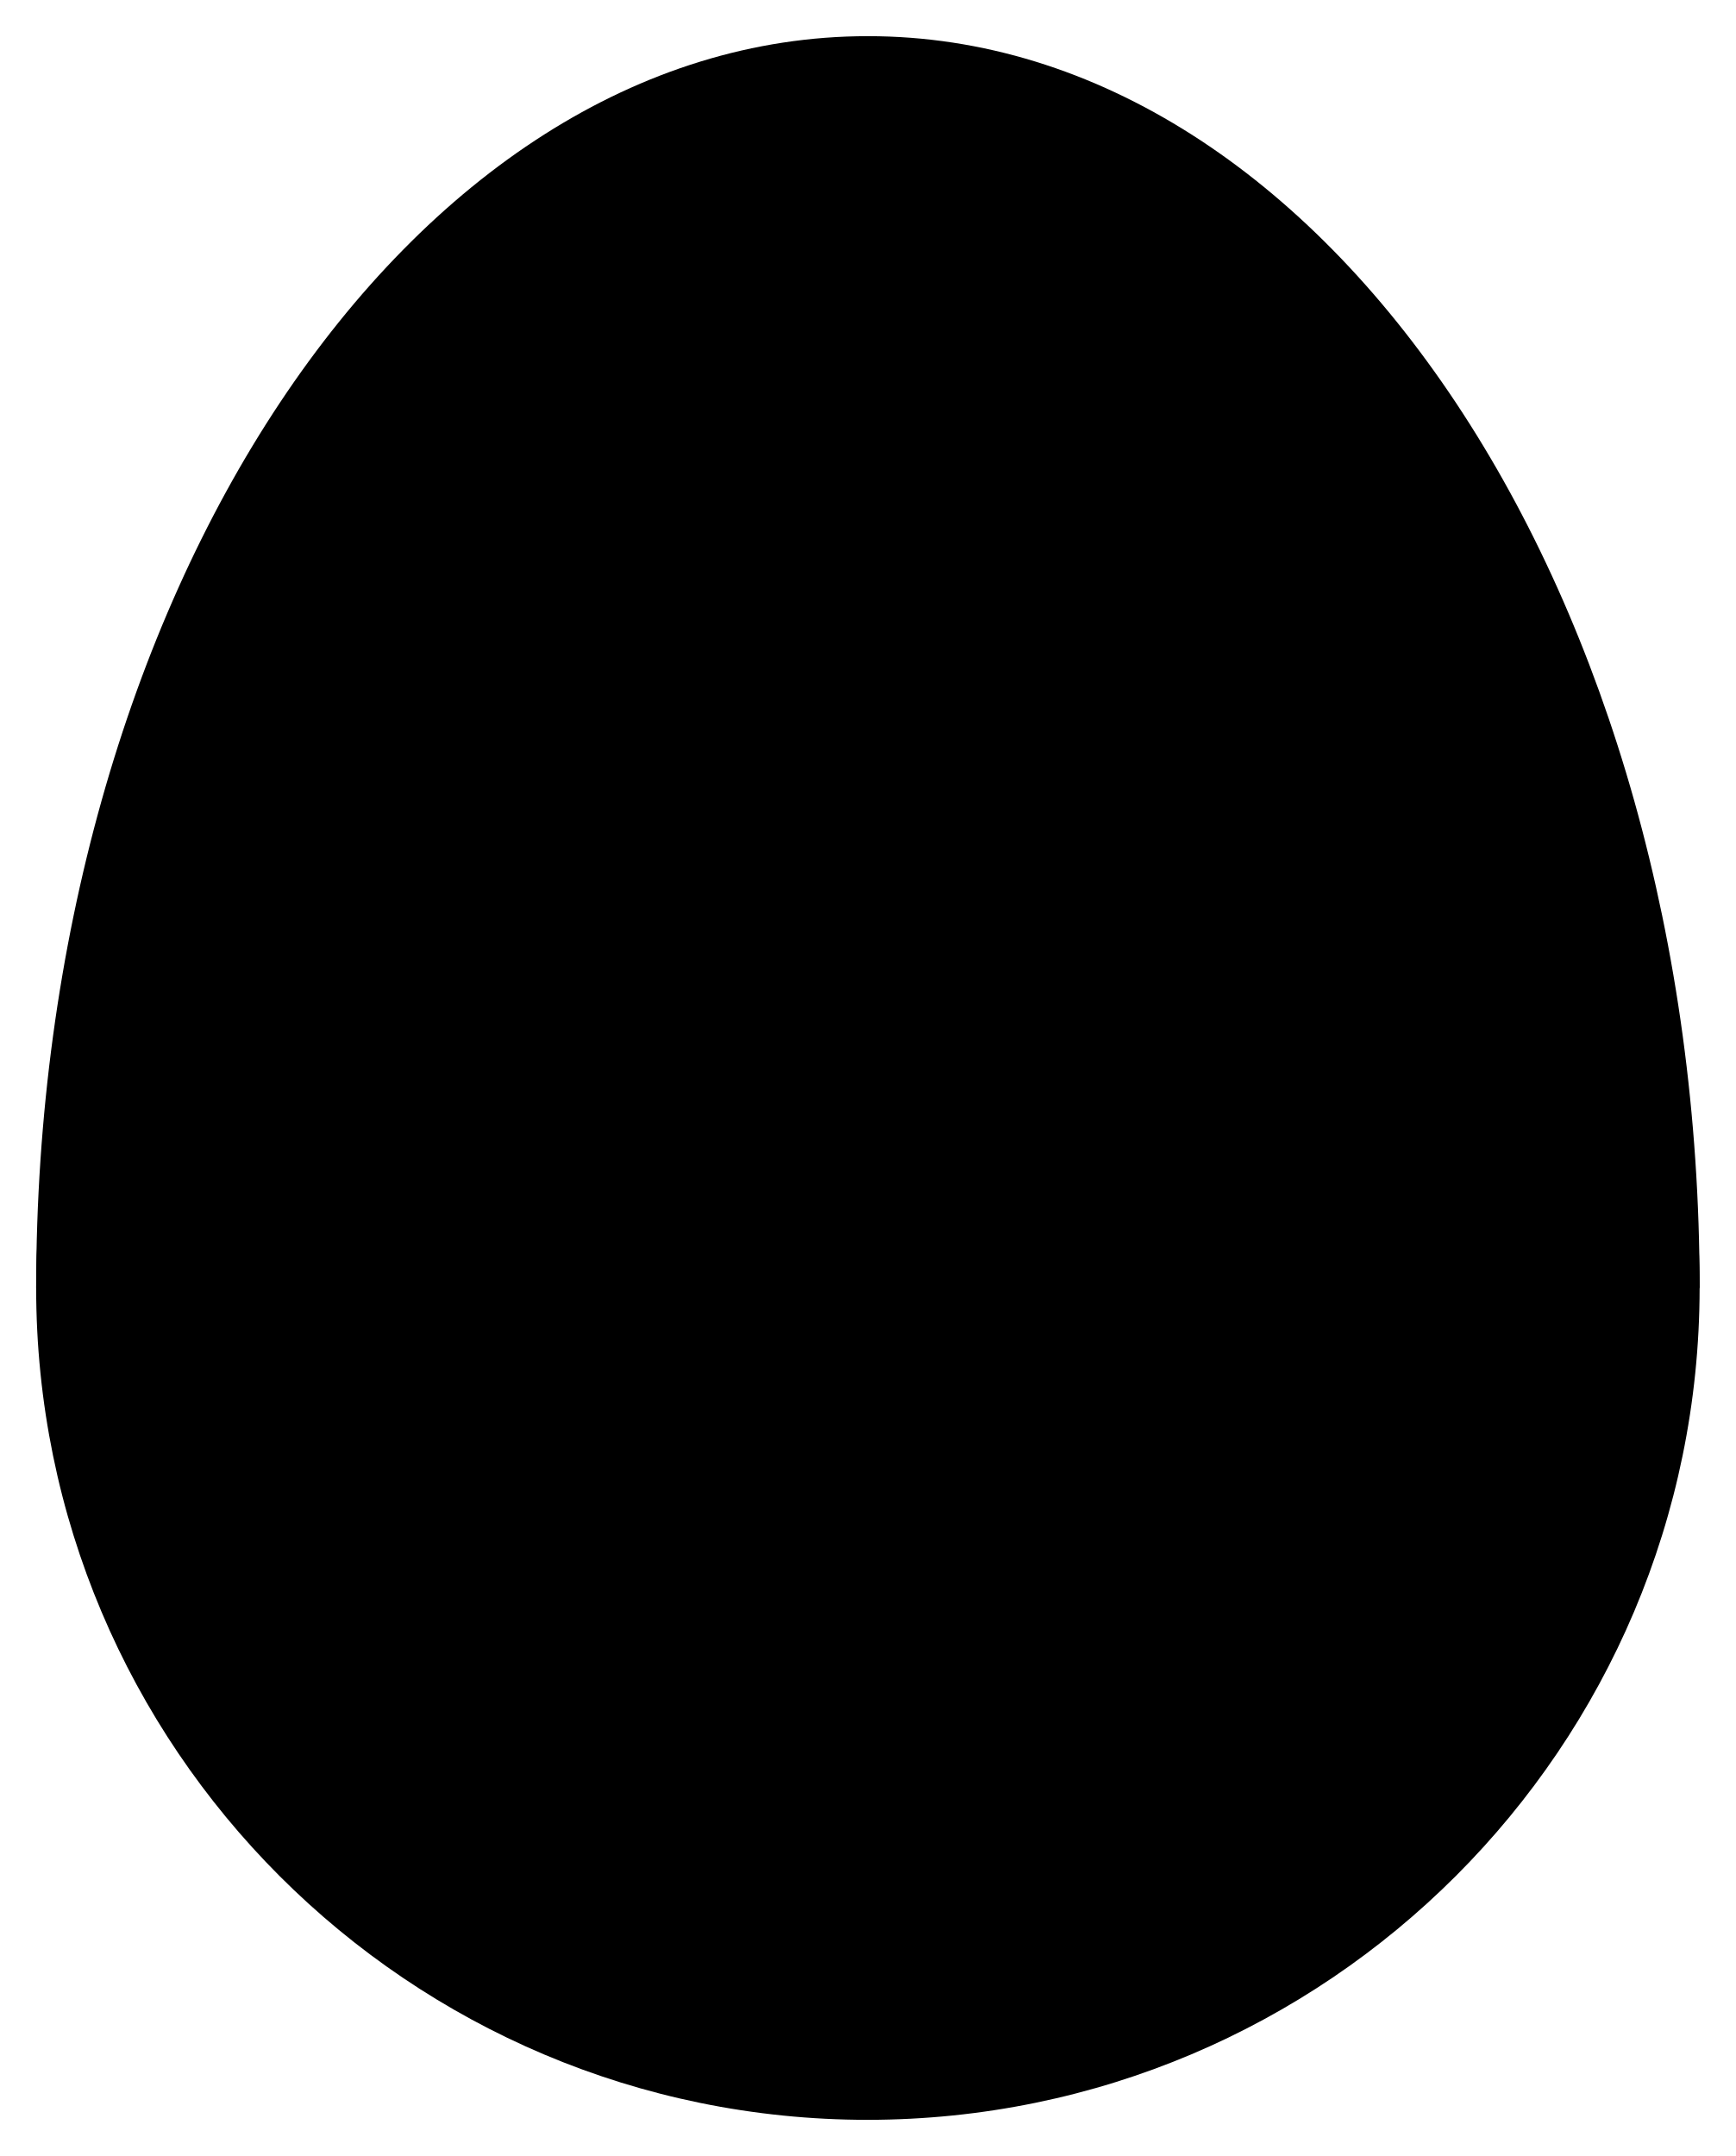
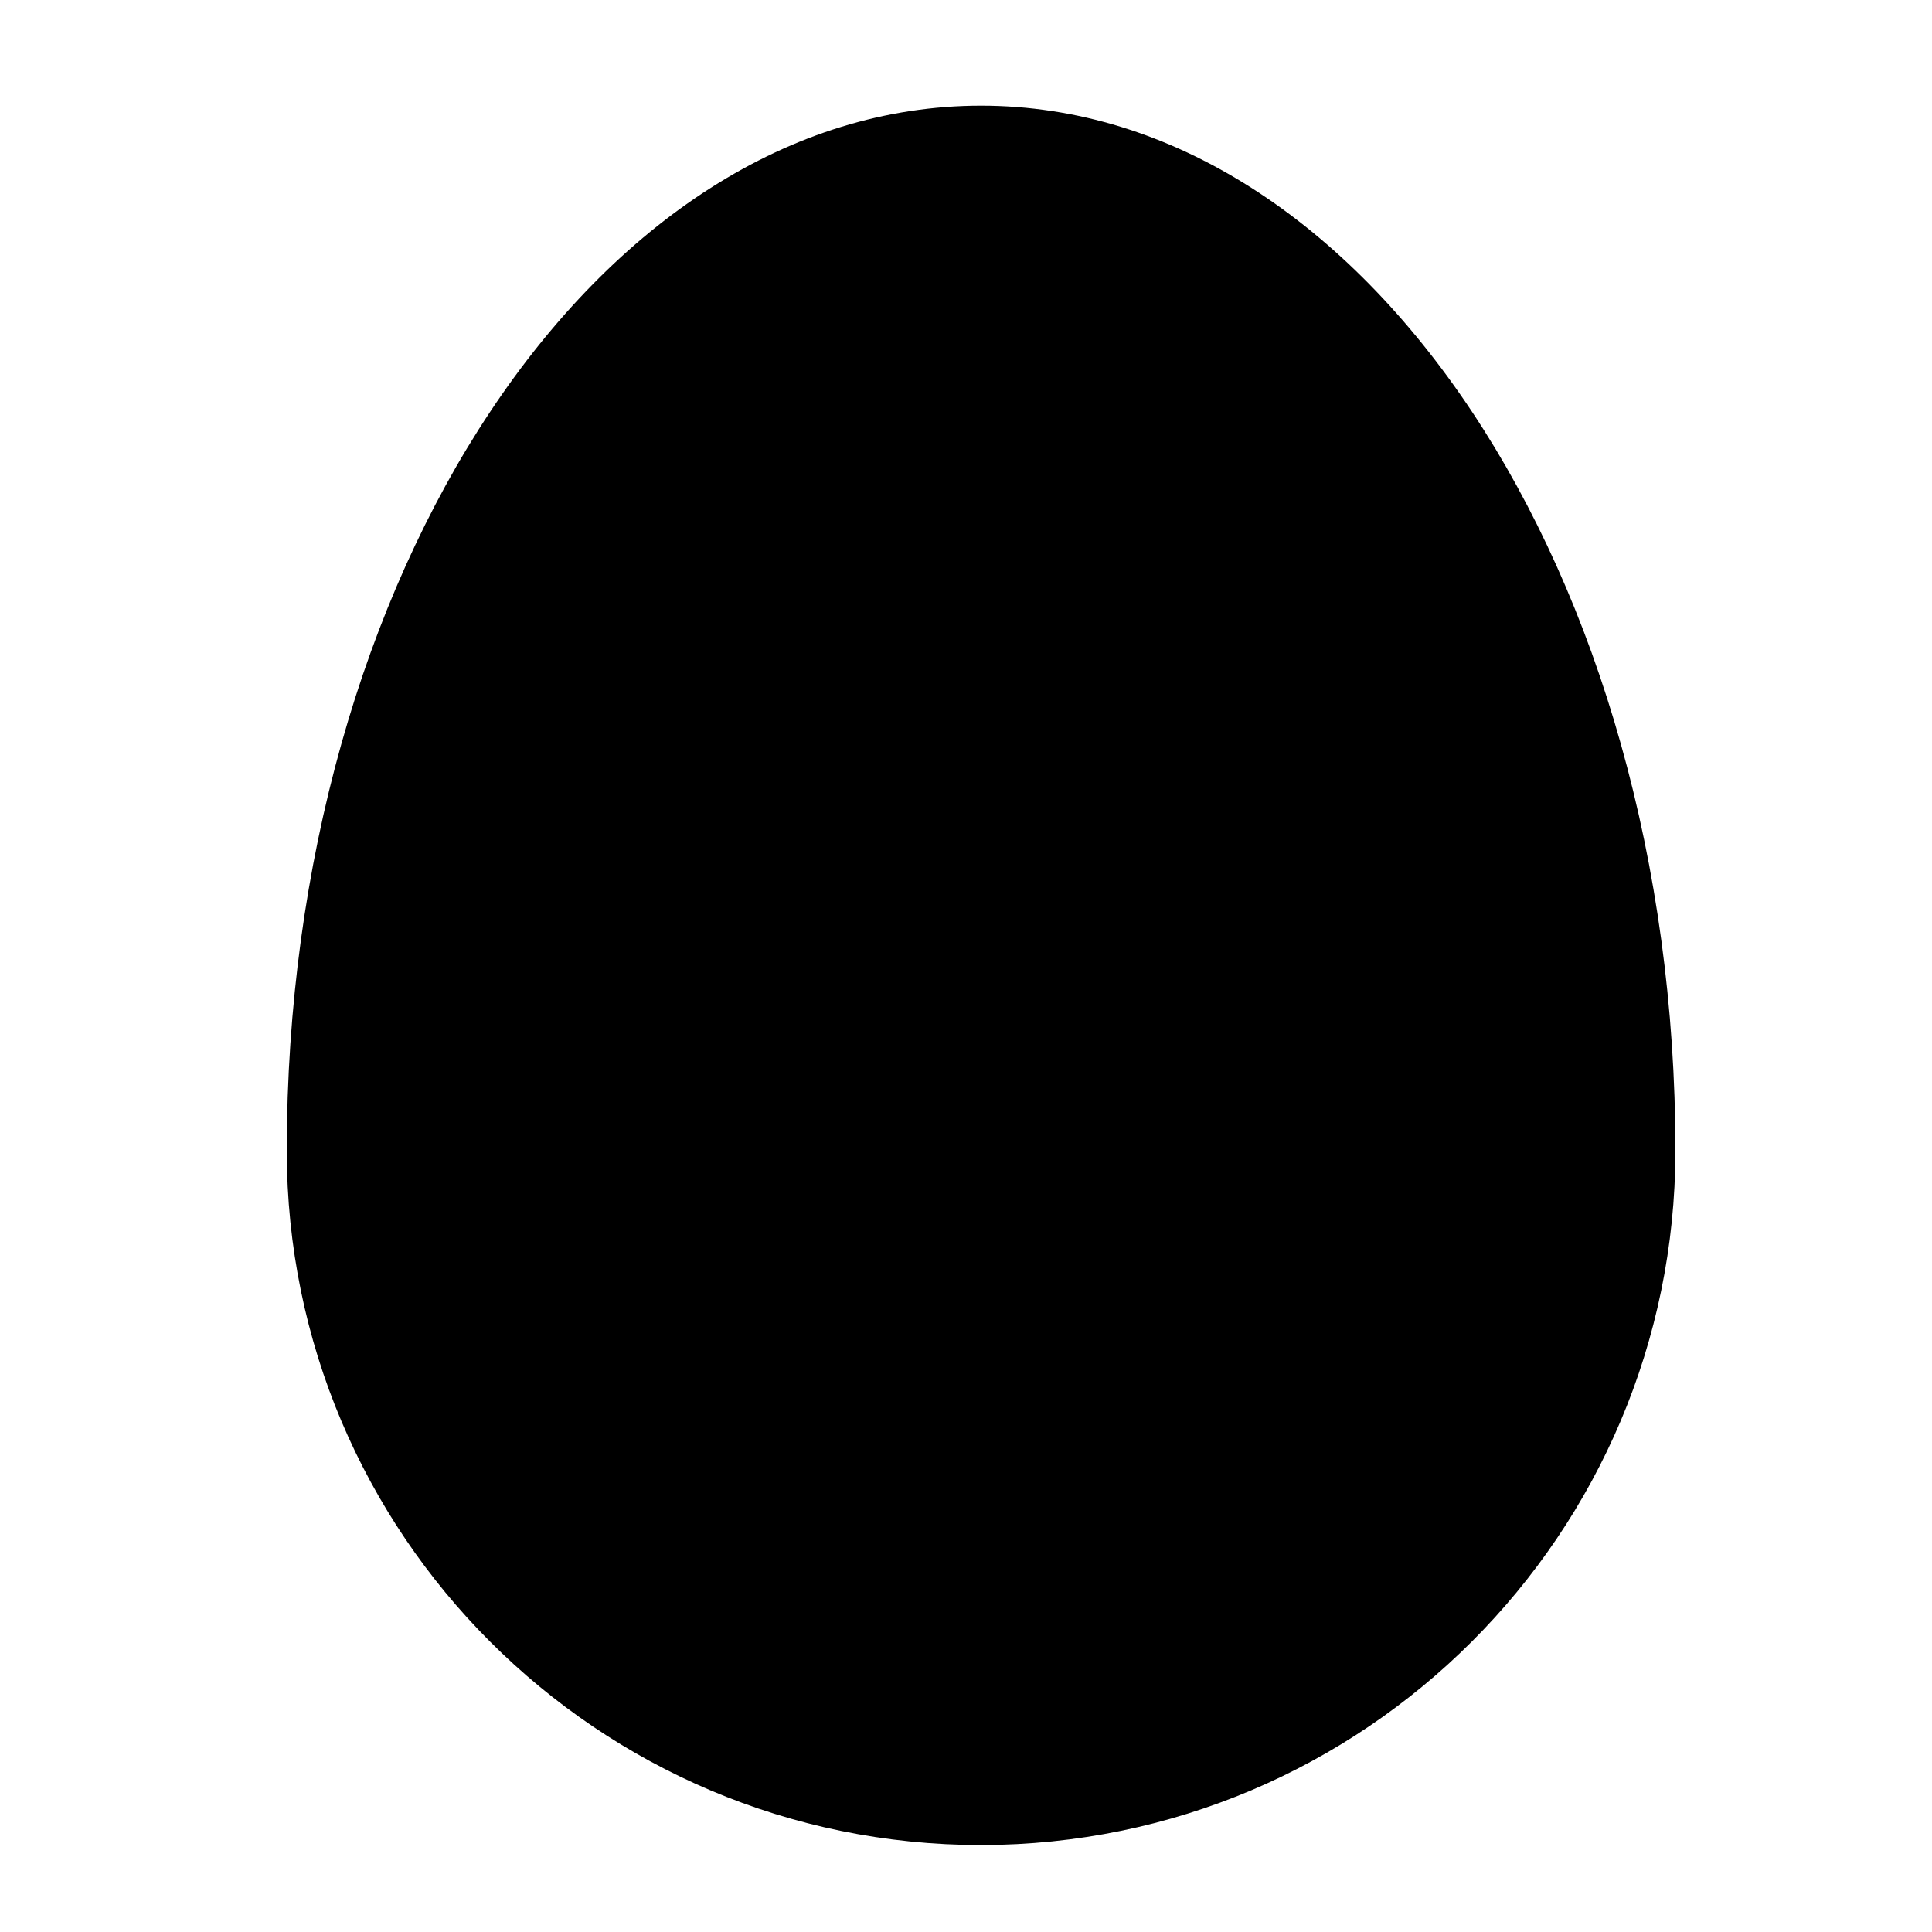
- <svg xmlns="http://www.w3.org/2000/svg" id="Layer_1" data-name="Layer 1" viewBox="0 0 24 29.81">
-   <path d="M4.5 18.81C4.5 9.25 9.65 1.5 16 1.5s11.5 7.75 11.5 17.31" transform="translate(-4 -1)" stroke-miterlimit="10" />
-   <circle cx="12" cy="17.81" r="2.34" stroke-miterlimit="10" />
-   <path d="M16 30.31a11.5 11.5 0 1 1 11.5-11.5A11.51 11.51 0 0 1 16 30.31zm-.41-13.99c-1.74-2.2-1.12-5.93-1.12-5.93m3 6.36c.32-2.79 3.4-5 3.4-5m-2.38 6.64c2.2-1.74 5.93-1.12 5.93-1.12m-6.37 3c2.79.32 5 3.4 5 3.4m-6.64-2.38c1.74 2.2 1.12 5.93 1.12 5.93m-3-6.36c-.32 2.79-3.4 5-3.4 5m2.38-6.64c-2.2 1.74-5.93 1.12-5.93 1.12m6.37-3c-2.79-.32-5-3.4-5-3.4" transform="translate(-4 -1)" stroke-miterlimit="10" />
+ <svg xmlns="http://www.w3.org/2000/svg" width="32" height="32">
+   <g>
+     <path stroke-miterlimit="10" d="M4.75 19.06c0-9.56 5.15-17.31 11.5-17.31s11.5 7.75 11.5 17.31" />
+     <circle stroke-miterlimit="10" r="2.34" cy="19.06" cx="16.25" />
+     <path stroke-miterlimit="10" d="M16.25 30.56a11.5 11.5 0 1 1 11.5-11.5 11.51 11.51 0 0 1-11.5 11.5zm-.41-13.99c-1.74-2.2-1.12-5.93-1.12-5.93m3 6.36c.32-2.79 3.4-5 3.4-5m-2.38 6.64c2.2-1.74 5.93-1.12 5.93-1.12m-6.37 3c2.79.32 5 3.4 5 3.4m-6.64-2.38c1.74 2.2 1.12 5.93 1.12 5.93m-3-6.36c-.32 2.79-3.4 5-3.4 5m2.38-6.64c-2.2 1.74-5.93 1.12-5.93 1.12m6.37-3c-2.79-.32-5-3.4-5-3.4" />
+   </g>
</svg>
